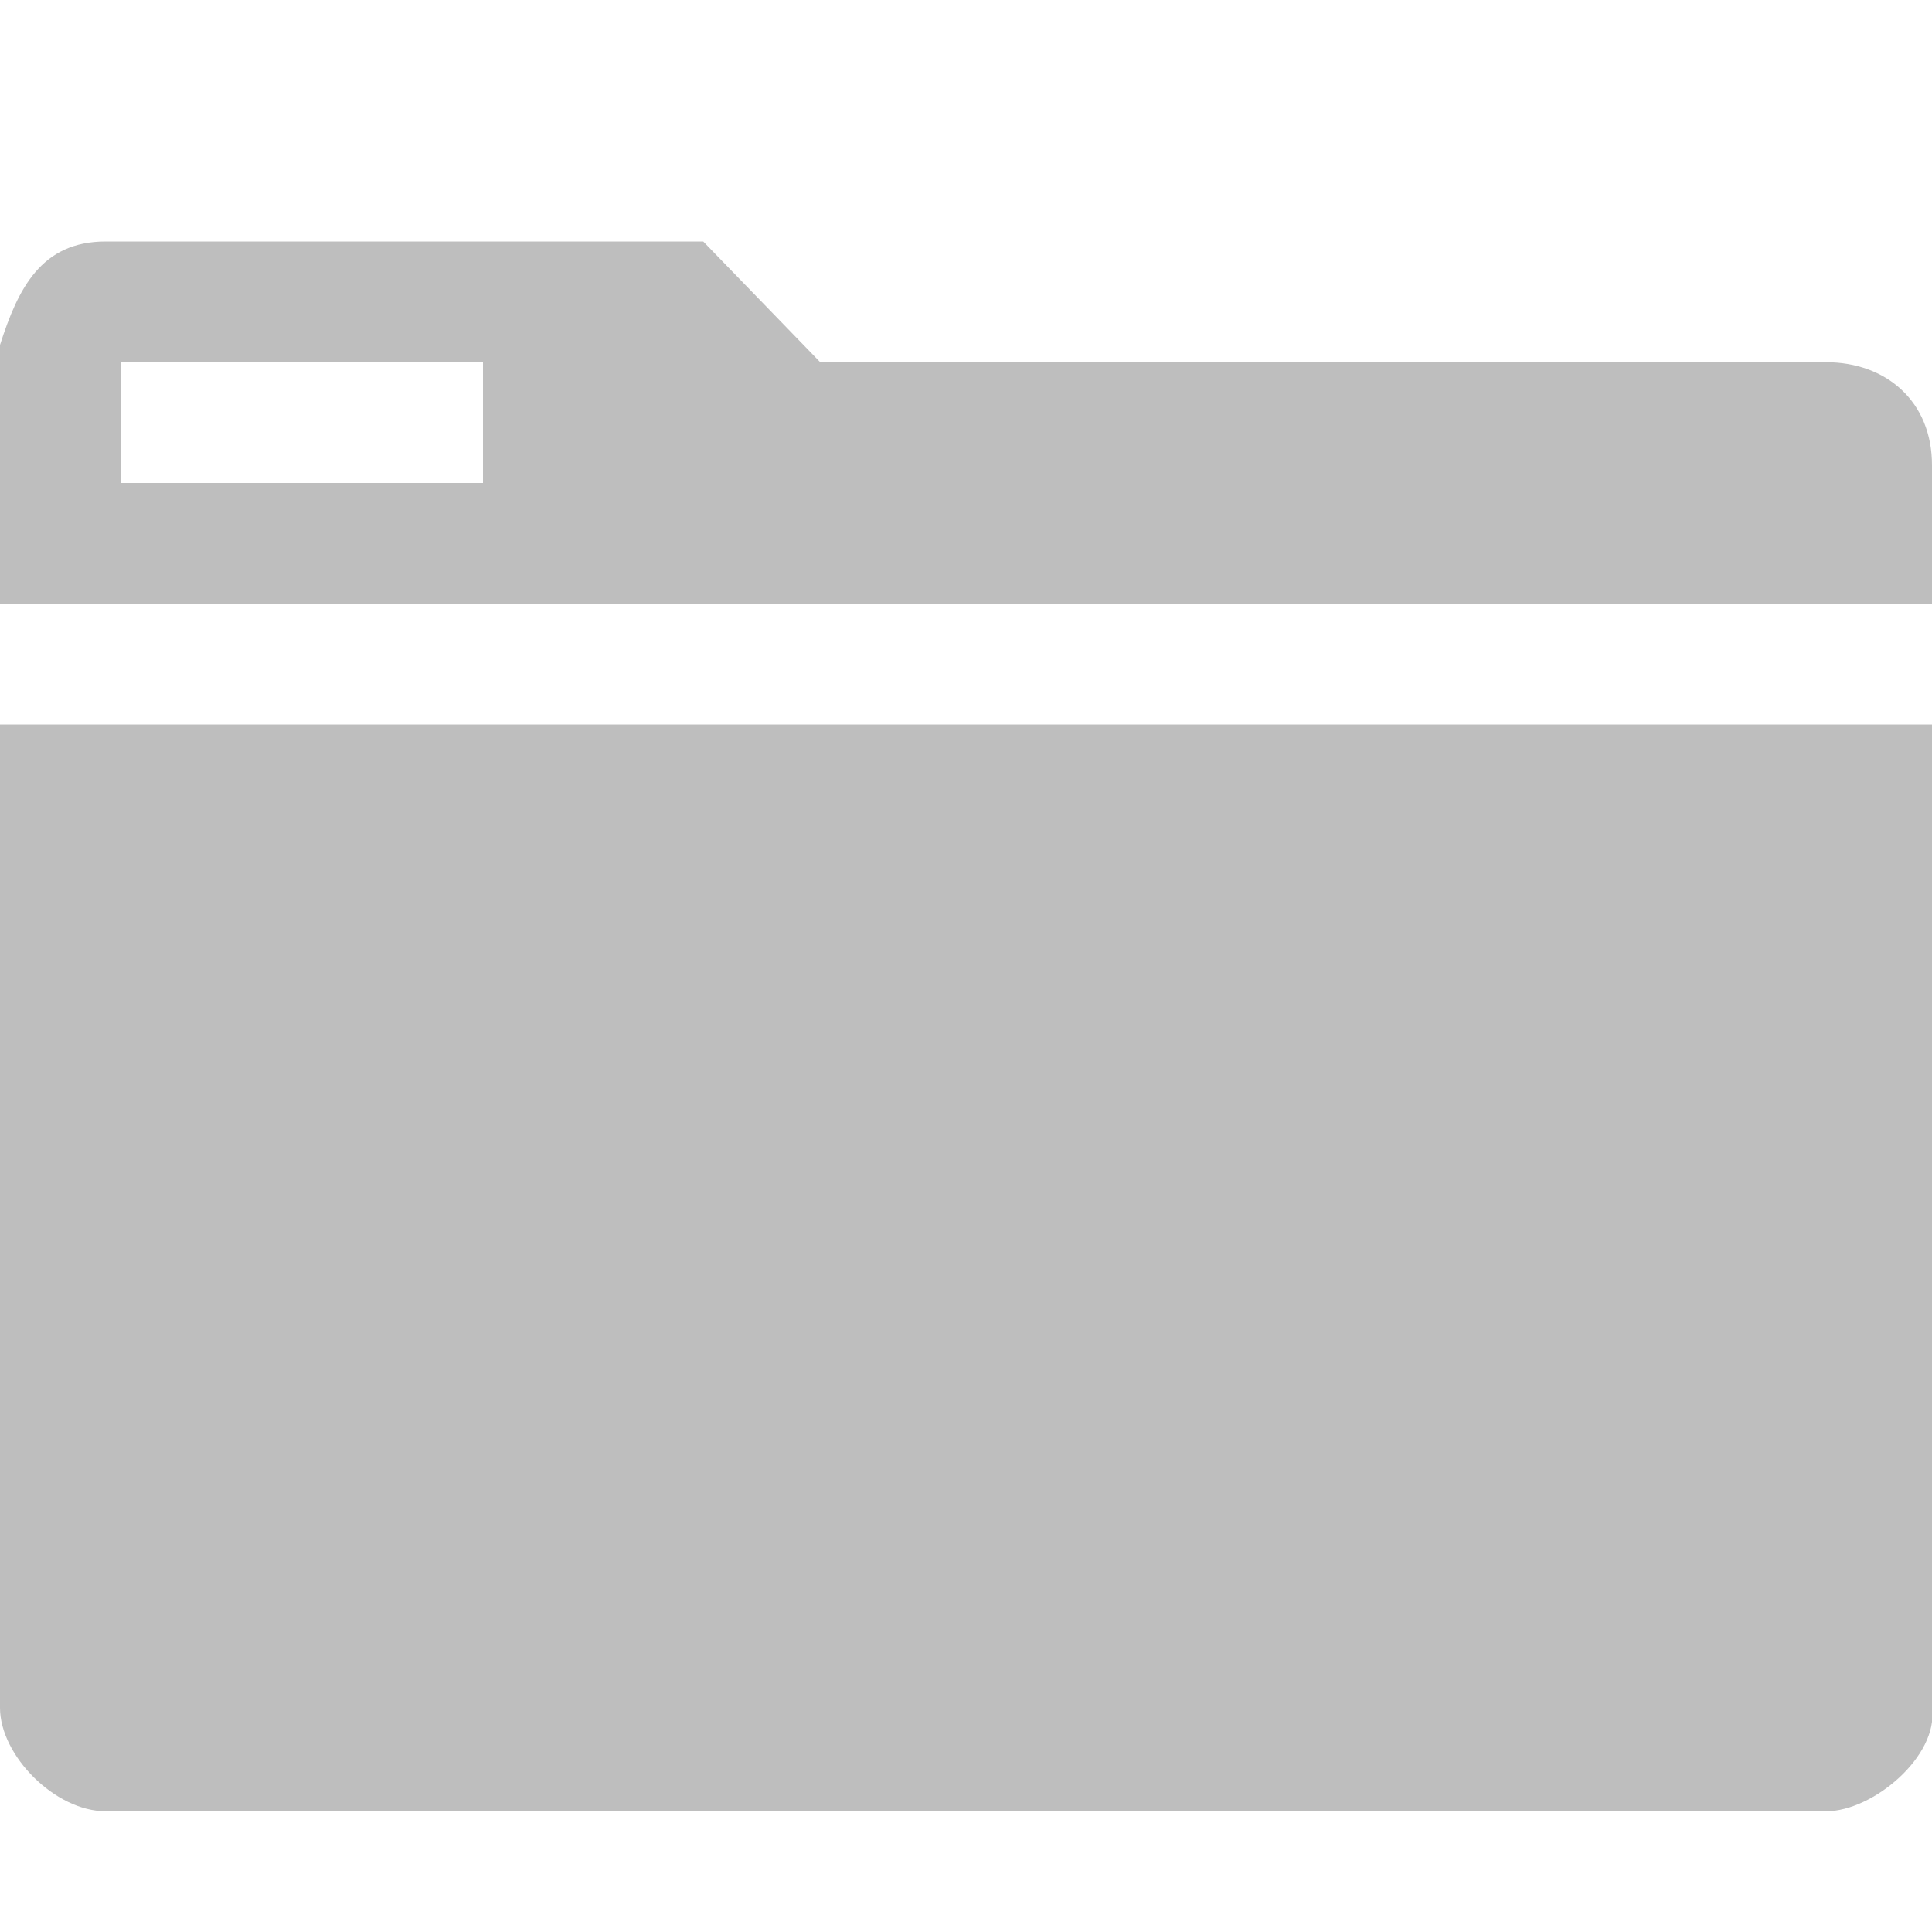
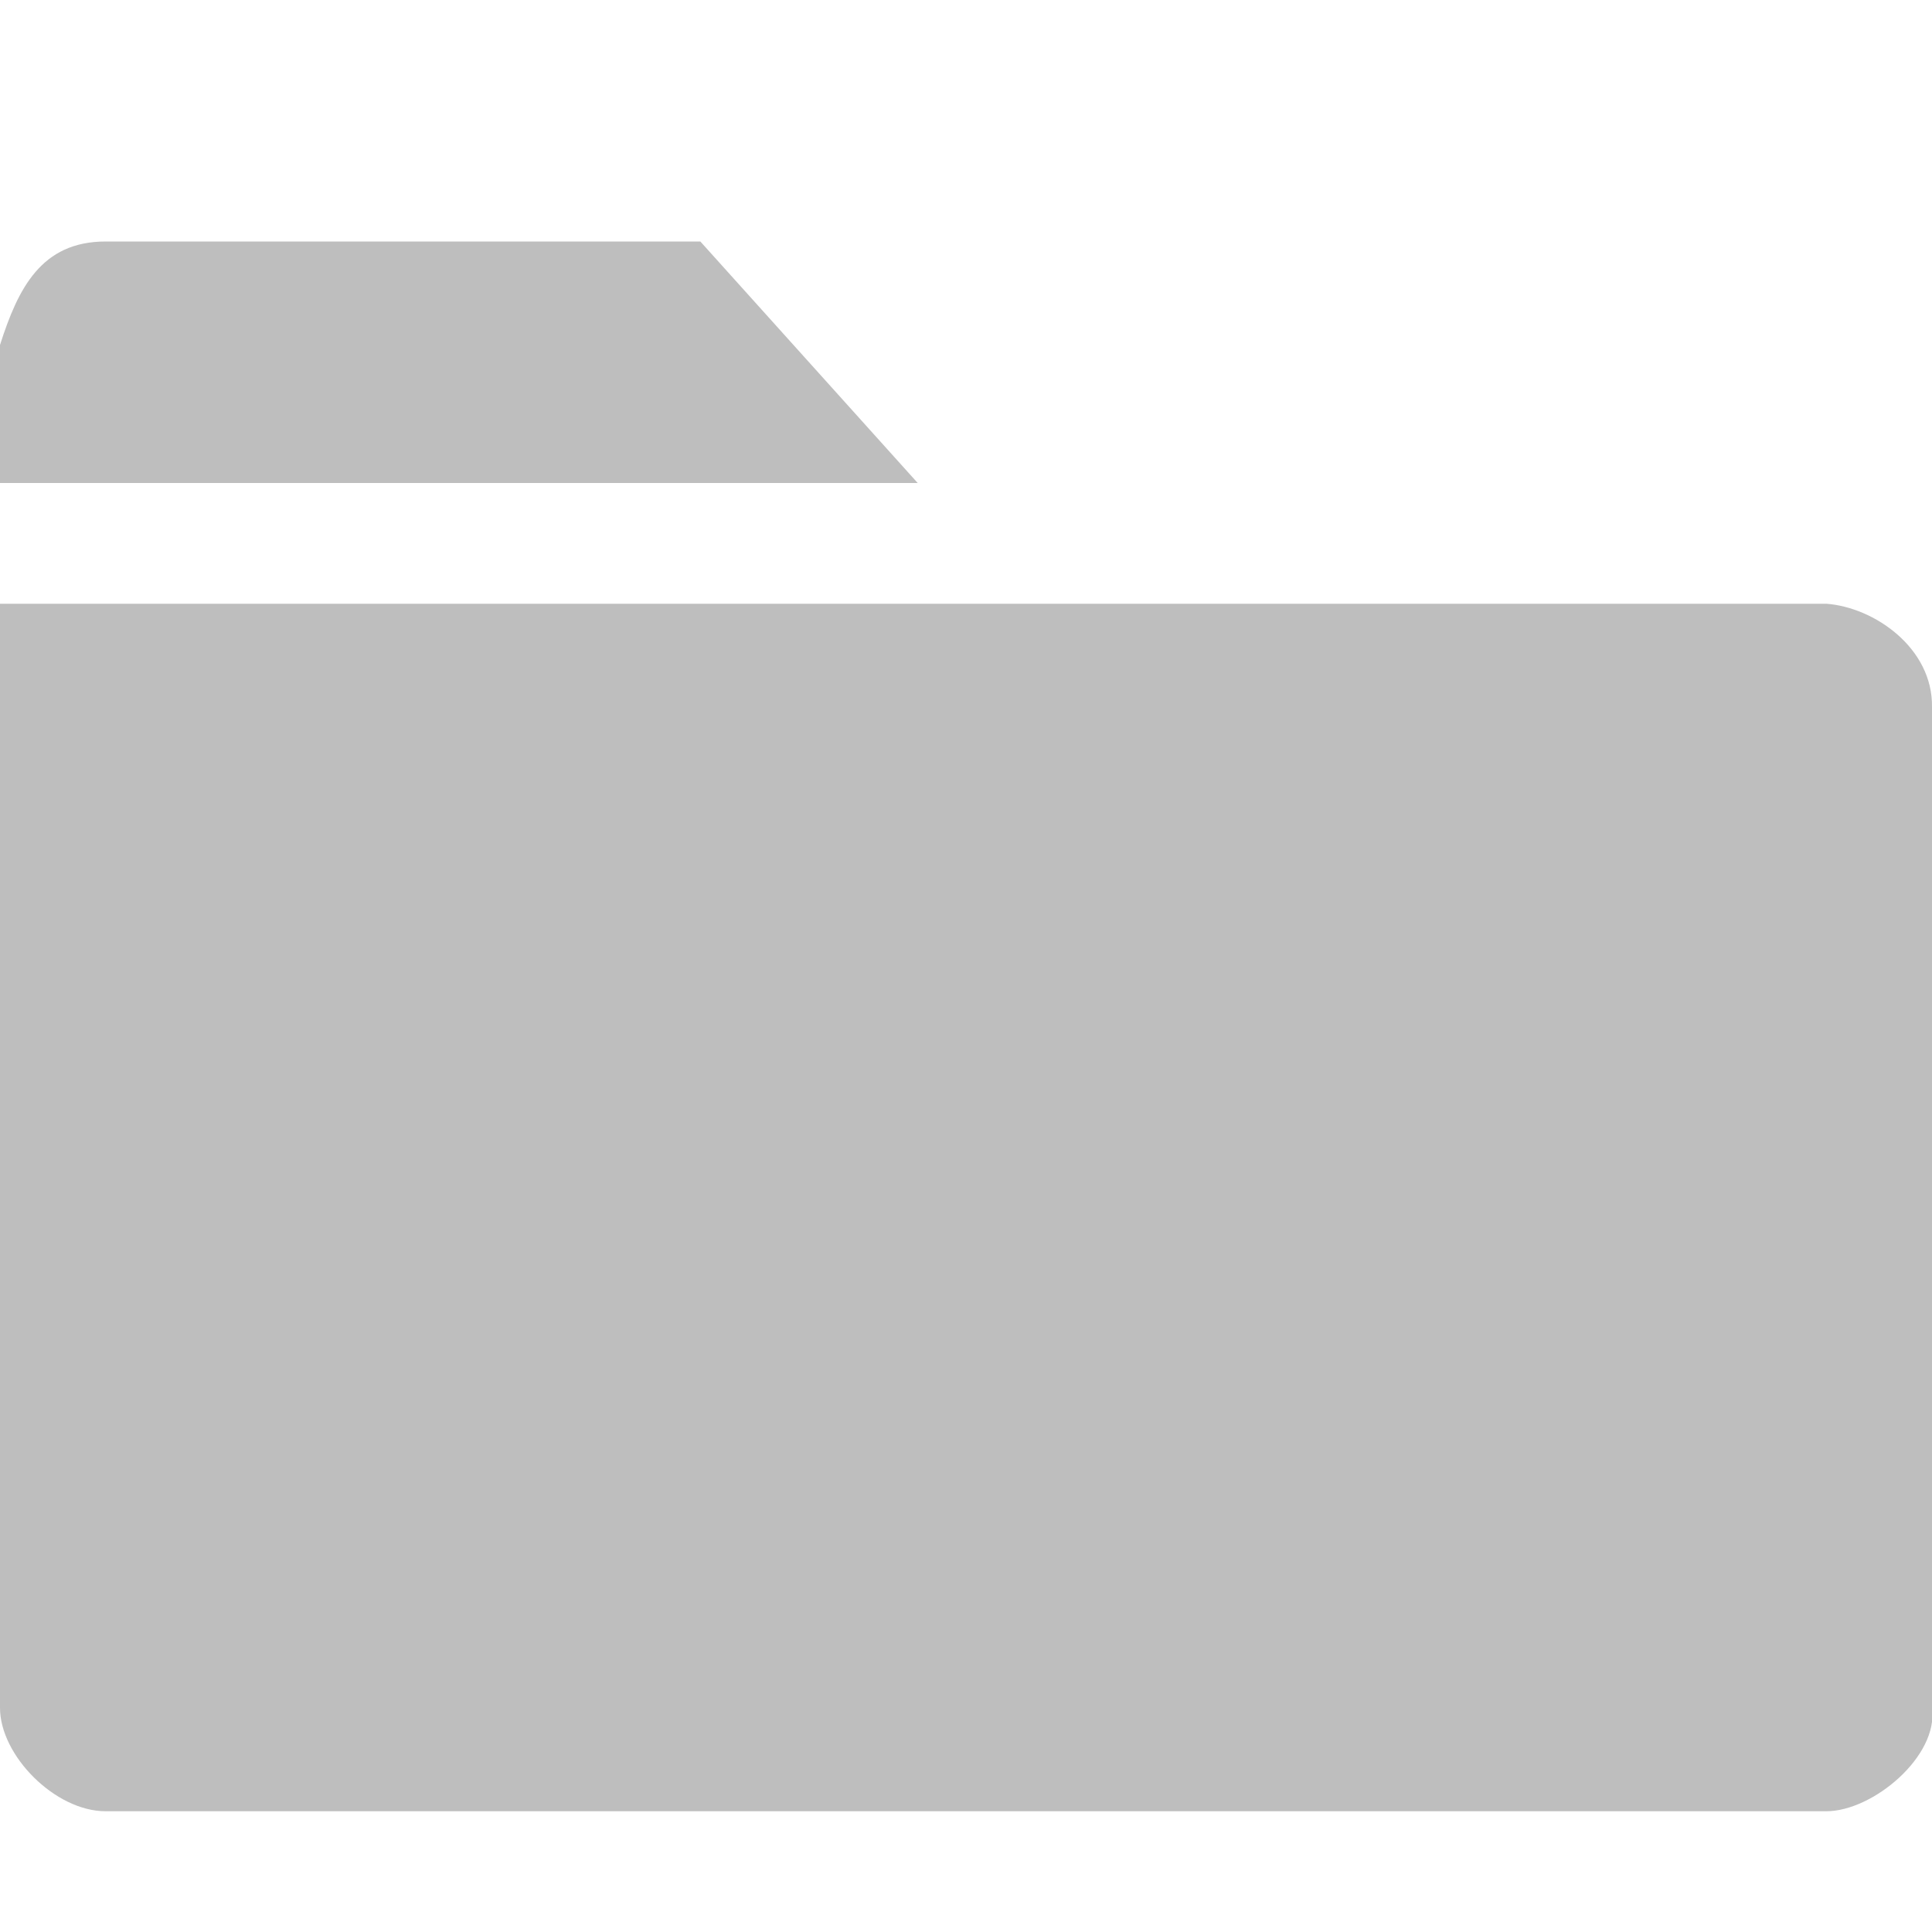
<svg xmlns="http://www.w3.org/2000/svg" id="svg7384" height="16" width="16" version="1.1">
  <defs id="defs10" />
-   <path style="fill:#bebebe;fill-opacity:1" d="M 0.875 2 C 0.342 2 0.15 2.387 0 2.857 L 0 5 L 16 5 L 16 3.857 C 16.002 3.319 15.614 3 15.125 3 L 6.793 3 L 5.824 2 L 0.875 2 z M 1 3 L 4 3 L 4 4 L 1 4 L 1 3 z M 0 6 L 0 14.143 C 2.62e-05 14.539 0.457 15 0.875 15 L 15.125 15 C 15.509 15 16.056 14.545 16 14.143 L 16 6 L 0 6 z " id="rect3845-3-6-7" />
+   <path style="fill:#bebebe;fill-opacity:1" d="M 0.875,2 C 0.342,2 0.15,2.387 0,2.857 V 4 H 7.6 L 5.8,2 Z M 0,5 v 9.143 C 2.62e-5,14.539 0.457,15 0.875,15 h 14.25 C 15.509,15 16.056,14.545 16,14.143 V 5.857 C 16.008,5.366 15.521,5.029 15.125,5 Z" id="rect3845-3-6-7" />
</svg>
